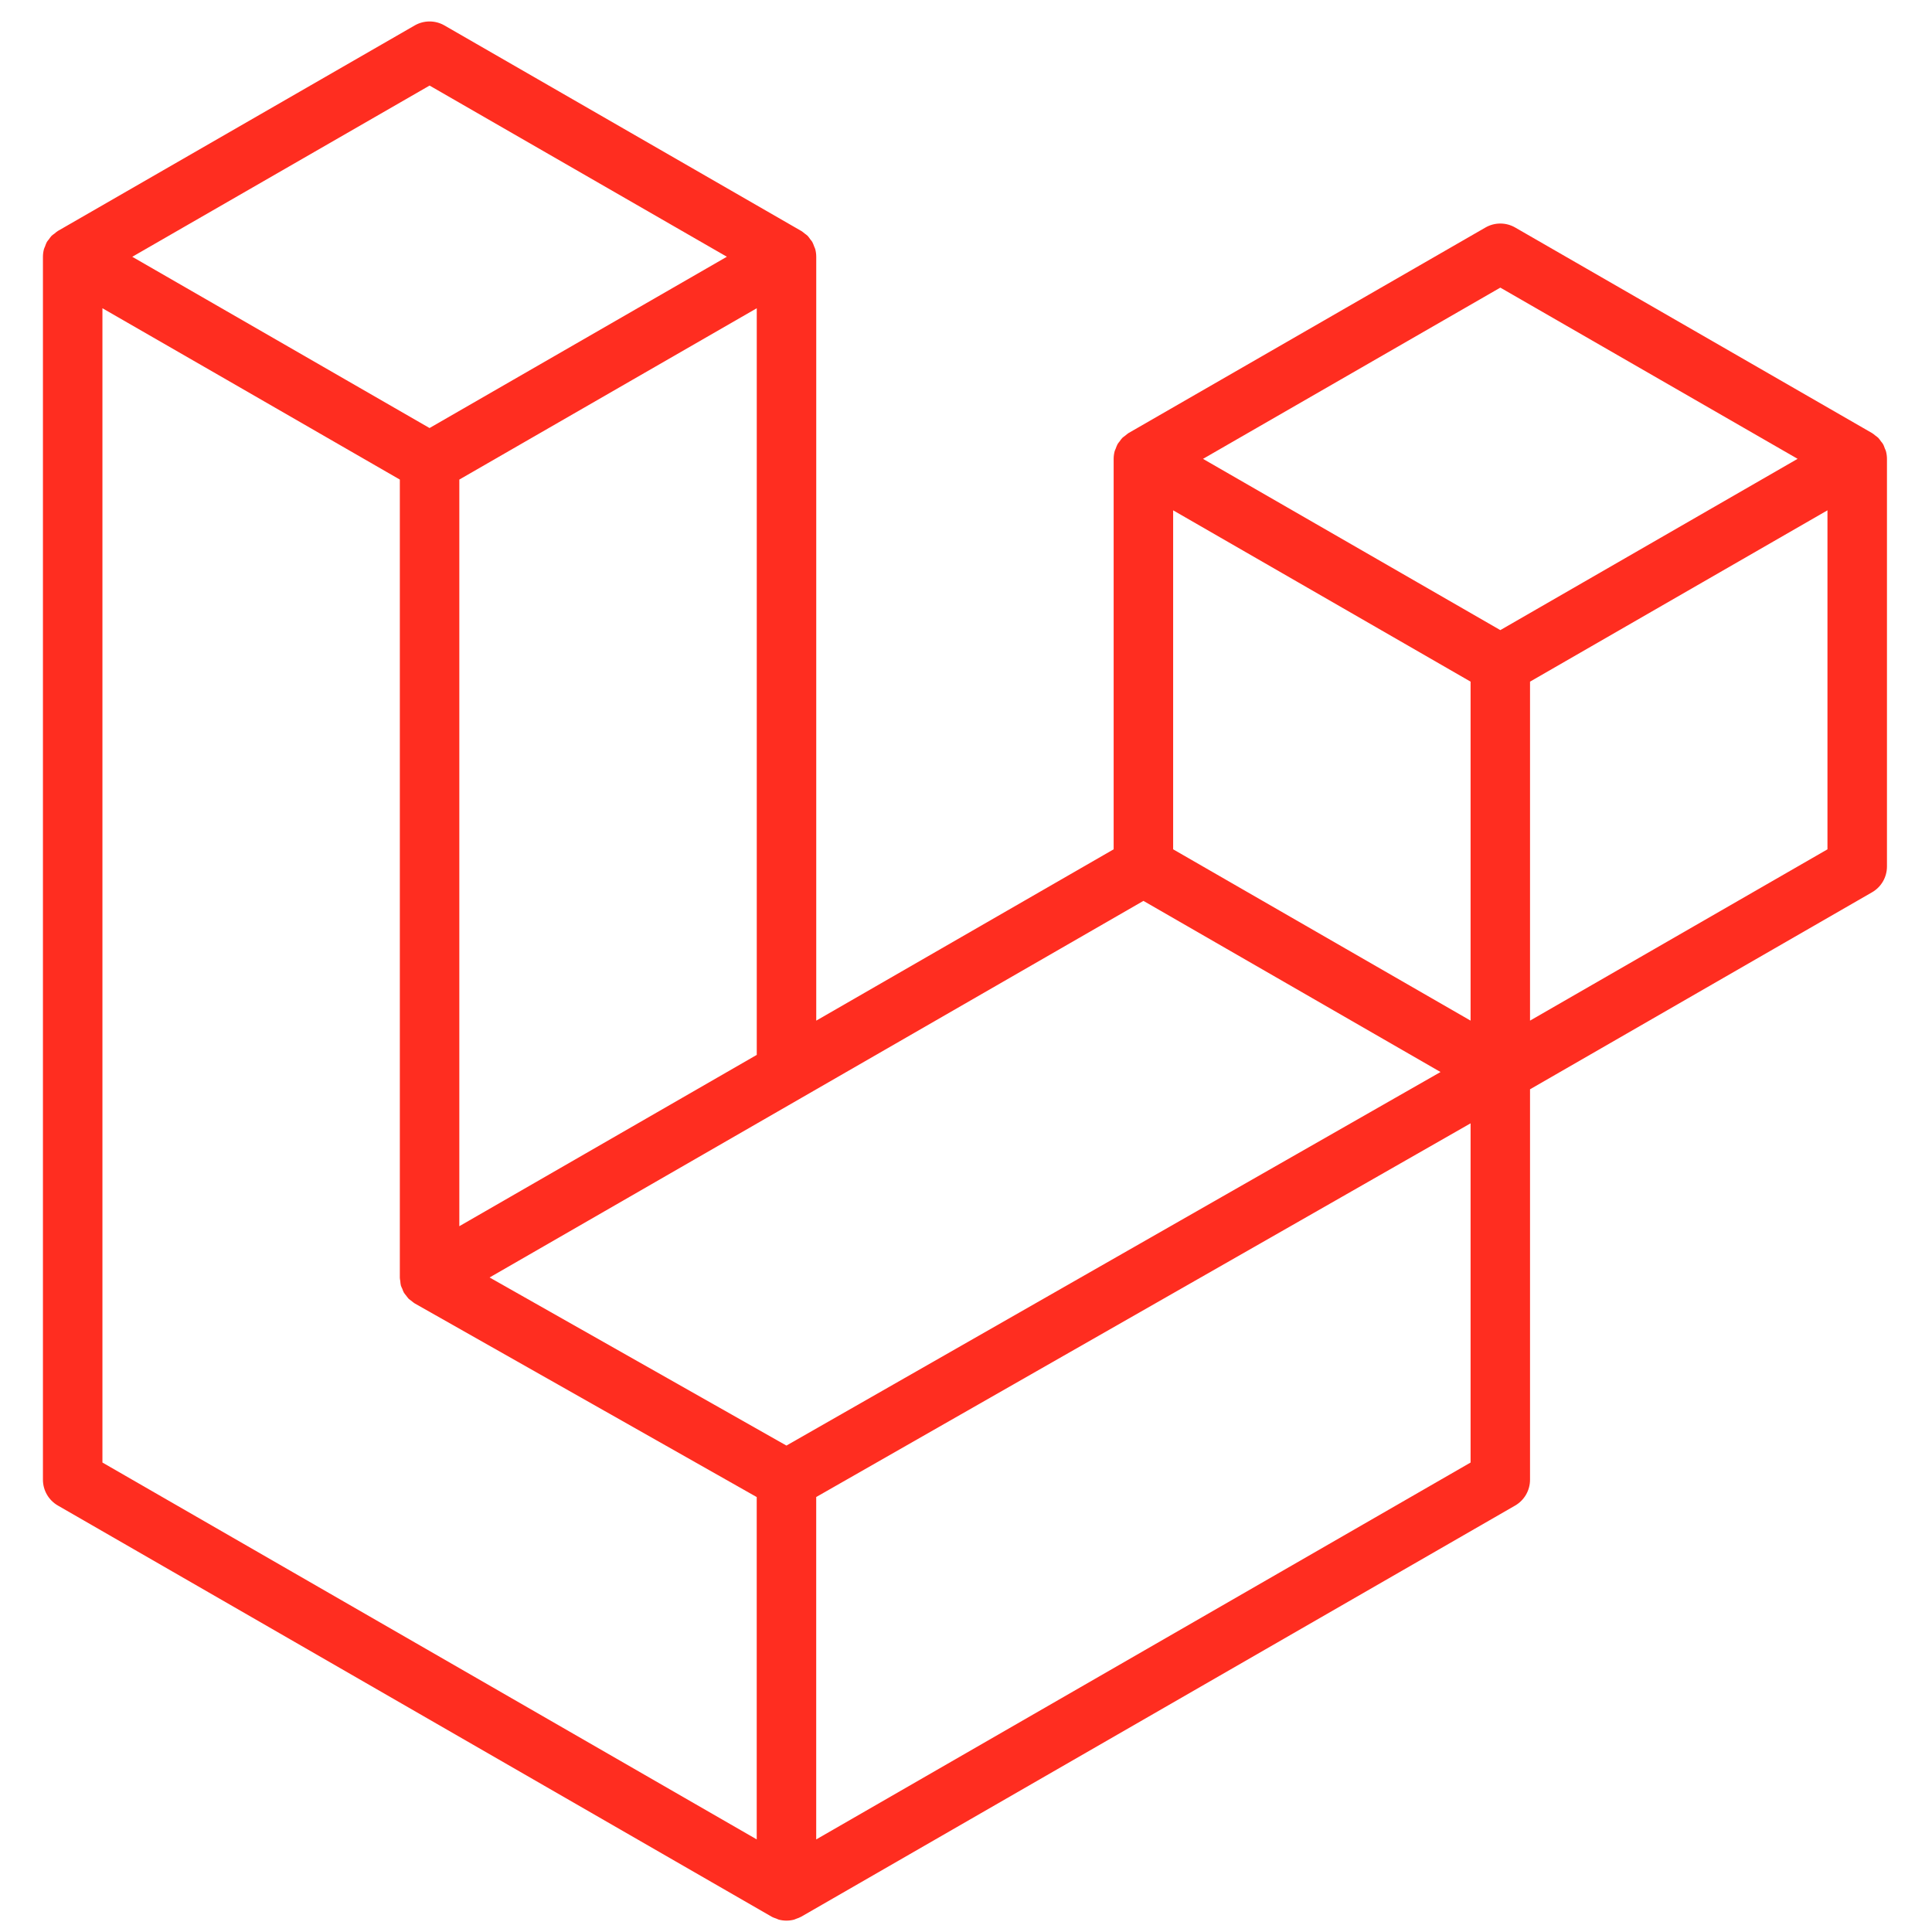
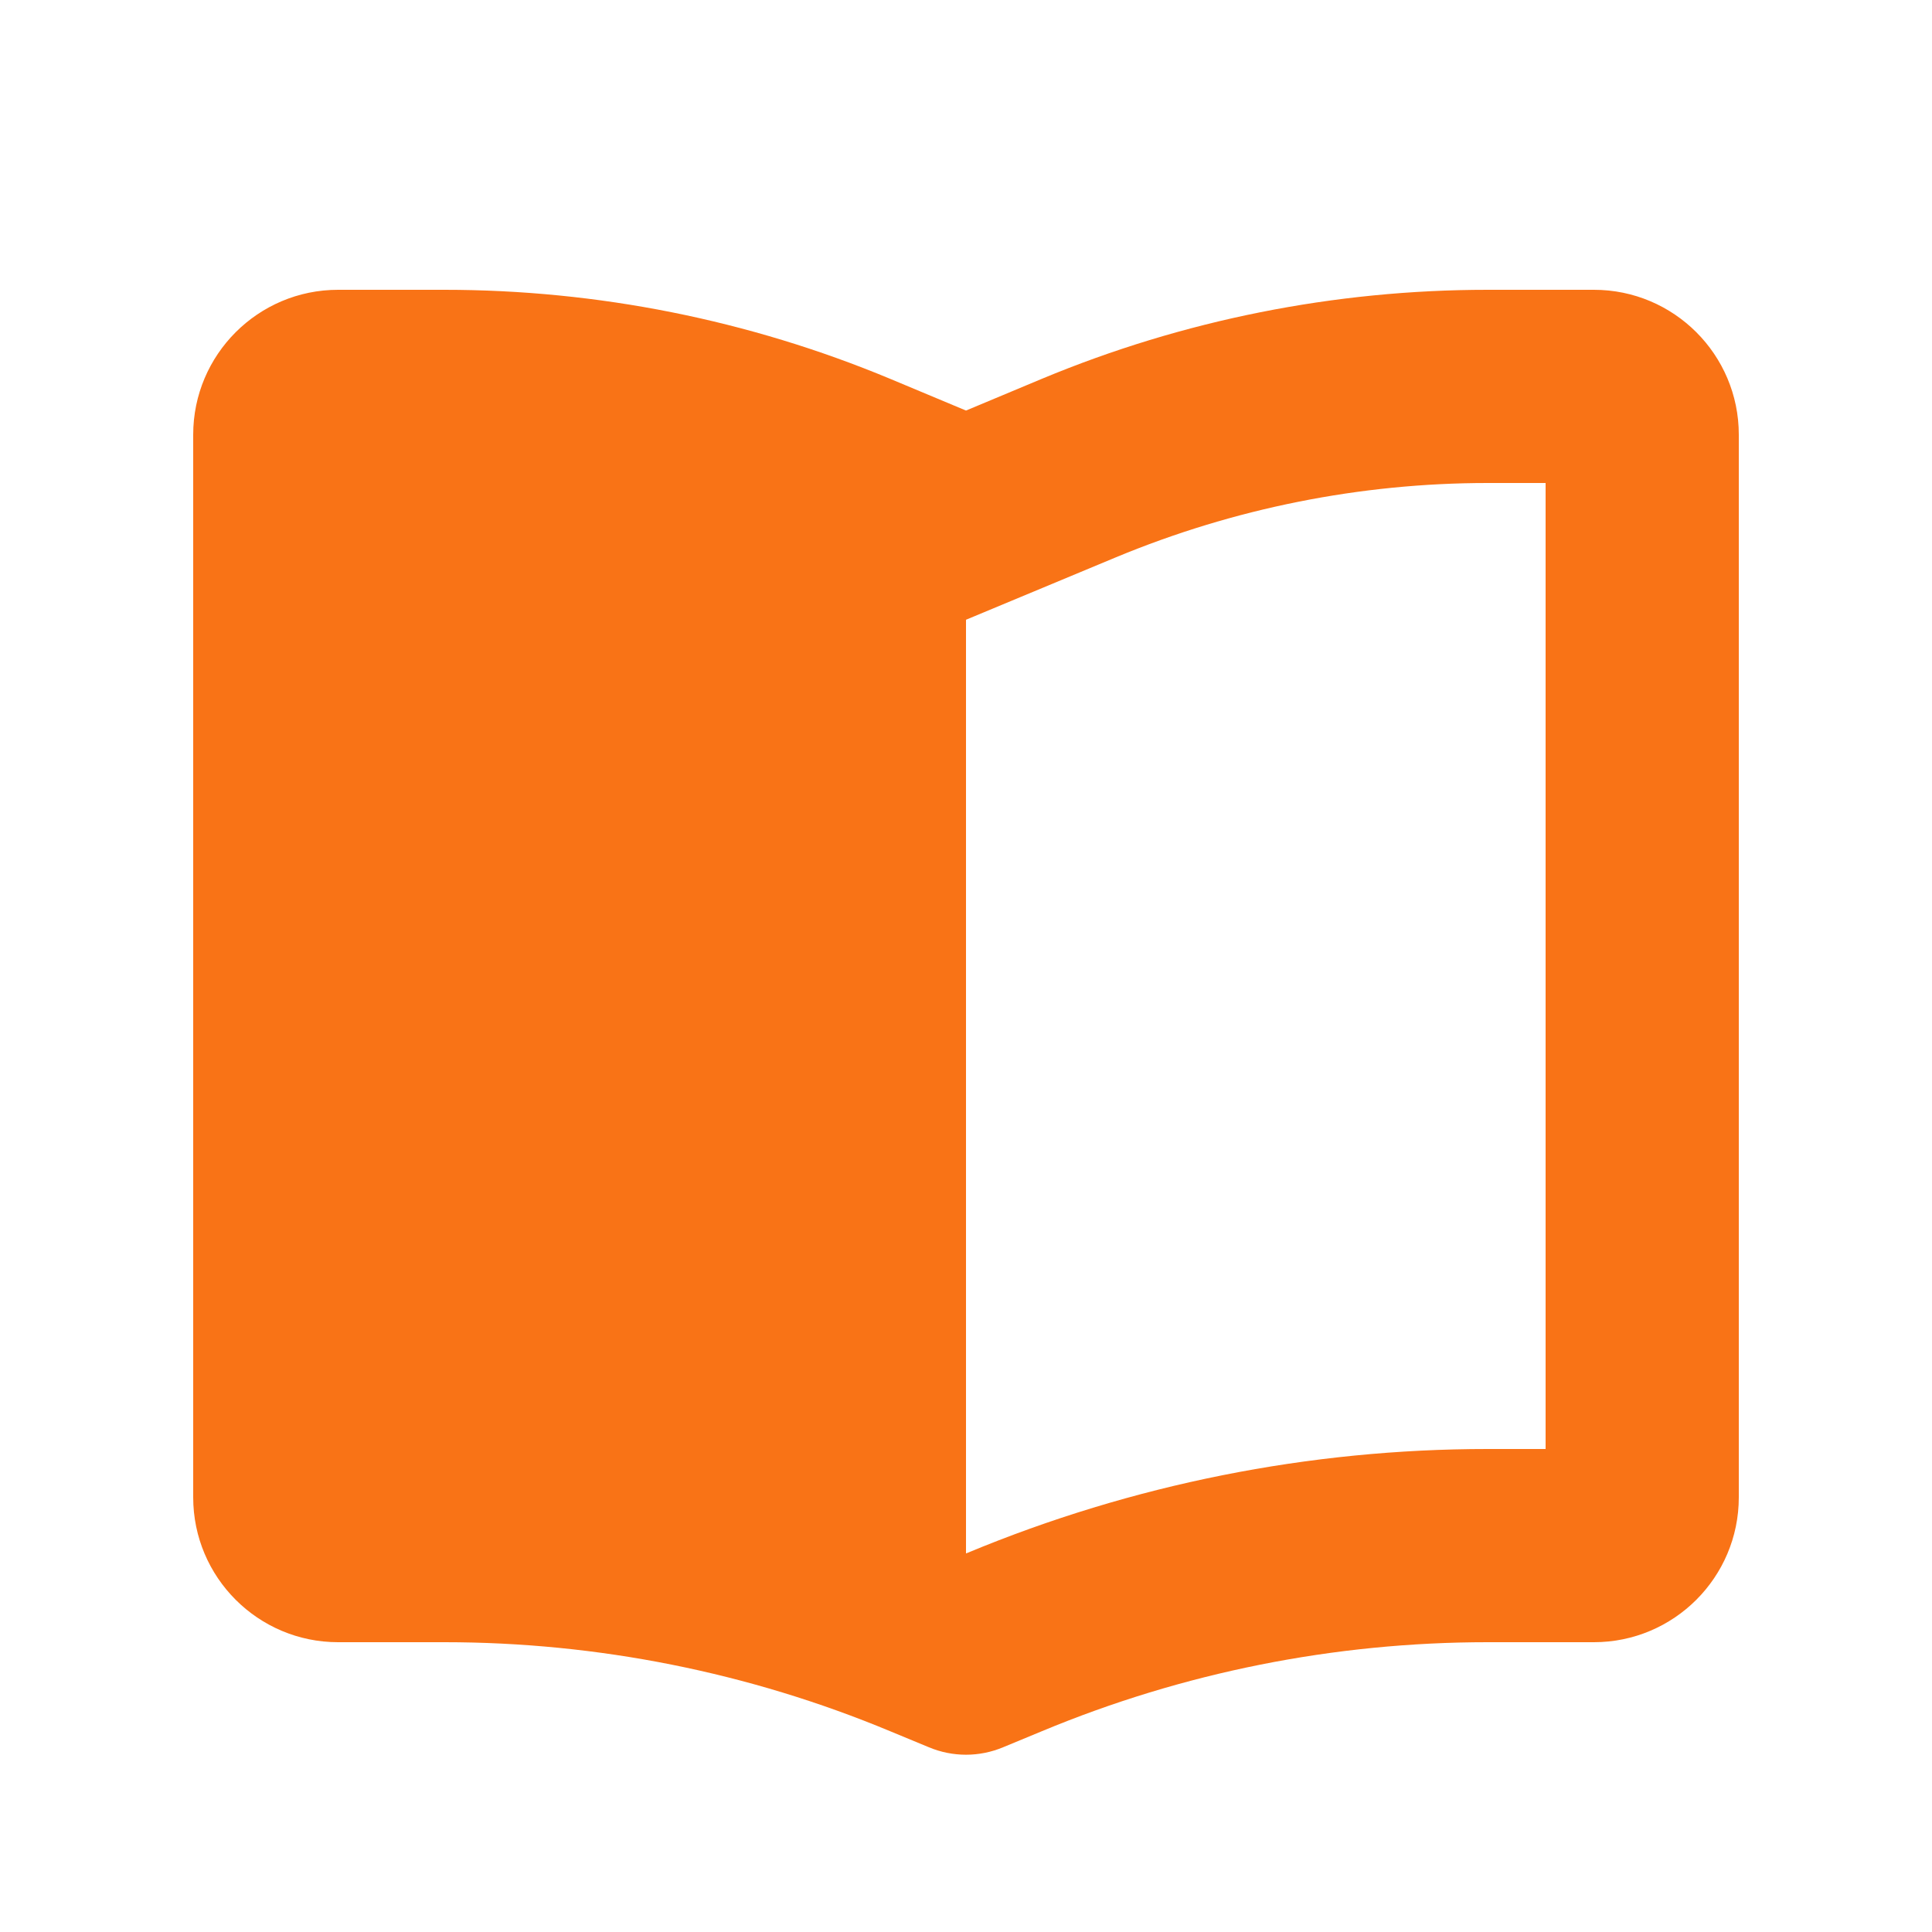
- <svg xmlns="http://www.w3.org/2000/svg" width="166" height="166" viewBox="0 0 166 166" fill="none">
-   <path fill-rule="evenodd" clip-rule="evenodd" d="M162.041 38.759C162.099 38.977 162.129 39.201 162.13 39.426V74.452C162.13 74.902 162.011 75.344 161.786 75.733C161.561 76.122 161.237 76.444 160.847 76.668L131.462 93.594V127.141C131.462 128.054 130.977 128.897 130.186 129.357L68.847 164.683C68.707 164.763 68.554 164.814 68.401 164.868C68.343 164.887 68.289 164.922 68.228 164.938C67.8 165.051 67.349 165.051 66.92 164.938C66.85 164.919 66.786 164.881 66.719 164.855C66.579 164.804 66.432 164.76 66.298 164.683L4.972 129.357C4.583 129.133 4.259 128.81 4.034 128.421C3.808 128.032 3.69 127.591 3.689 127.141L3.689 22.063C3.689 21.834 3.721 21.61 3.779 21.393C3.798 21.32 3.843 21.253 3.868 21.179C3.916 21.045 3.961 20.908 4.031 20.783C4.079 20.7 4.149 20.633 4.206 20.557C4.28 20.454 4.347 20.349 4.433 20.26C4.506 20.186 4.602 20.132 4.685 20.068C4.778 19.992 4.861 19.909 4.966 19.848L35.633 2.185C36.022 1.961 36.462 1.844 36.91 1.844C37.358 1.844 37.798 1.961 38.186 2.185L68.851 19.848H68.857C68.959 19.912 69.045 19.992 69.138 20.065C69.221 20.129 69.313 20.186 69.387 20.257C69.476 20.349 69.54 20.454 69.616 20.557C69.671 20.633 69.744 20.7 69.789 20.783C69.862 20.911 69.904 21.045 69.955 21.179C69.98 21.253 70.025 21.32 70.044 21.396C70.103 21.614 70.133 21.838 70.133 22.063V87.694L95.686 72.974V39.423C95.686 39.2 95.718 38.973 95.775 38.759C95.798 38.683 95.839 38.615 95.865 38.542C95.916 38.408 95.96 38.271 96.031 38.146C96.079 38.063 96.149 37.996 96.203 37.92C96.279 37.818 96.343 37.712 96.433 37.623C96.506 37.549 96.599 37.495 96.681 37.431C96.777 37.355 96.86 37.272 96.962 37.211L127.633 19.548C128.021 19.324 128.461 19.206 128.91 19.206C129.358 19.206 129.798 19.324 130.186 19.548L160.85 37.211C160.959 37.275 161.042 37.355 161.137 37.428C161.217 37.492 161.31 37.549 161.383 37.62C161.473 37.712 161.536 37.818 161.613 37.92C161.67 37.996 161.741 38.063 161.785 38.146C161.859 38.271 161.9 38.408 161.951 38.542C161.98 38.615 162.021 38.683 162.041 38.759ZM157.018 72.974V43.848L146.287 50.028L131.462 58.568V87.694L157.021 72.974H157.018ZM126.354 125.663V96.518L111.771 104.85L70.13 128.626V158.046L126.354 125.663ZM8.801 26.485V125.663L65.018 158.043V128.629L35.649 112L35.64 111.994L35.627 111.988C35.528 111.93 35.445 111.847 35.353 111.777C35.273 111.713 35.18 111.662 35.11 111.592L35.104 111.582C35.021 111.502 34.963 111.403 34.893 111.314C34.829 111.228 34.753 111.154 34.702 111.065L34.699 111.055C34.641 110.96 34.606 110.845 34.565 110.736C34.523 110.64 34.469 110.551 34.443 110.449C34.411 110.328 34.405 110.197 34.392 110.072C34.379 109.976 34.354 109.881 34.354 109.785V109.778V41.205L19.532 32.662L8.801 26.485ZM36.913 7.35L11.364 22.063L36.907 36.777L62.453 22.06L36.907 7.35H36.913ZM50.2 99.174L65.022 90.637V26.485L54.291 32.665L39.466 41.205V105.357L50.2 99.174ZM128.91 24.713L103.363 39.426L128.91 54.14L154.453 39.423L128.91 24.713ZM126.354 58.568L111.529 50.028L100.798 43.848V72.974L115.619 81.511L126.354 87.694V58.568ZM67.571 124.205L105.042 102.803L123.772 92.109L98.245 77.405L68.854 94.334L42.066 109.762L67.571 124.205Z" fill="#FF2D20" />
+ <svg xmlns="http://www.w3.org/2000/svg" viewBox="0 0 640 640" fill="#f97316">
+   <path d="M320 205.3L320 514.6L320.5 514.4C375.1 491.7 433.7 480 492.8 480L512 480L512 160L492.8 160C450.6 160 408.7 168.4 369.7 184.6C352.9 191.6 336.3 198.5 320 205.3zM294.9 125.5L320 136L345.1 125.5C391.9 106 442.1 96 492.8 96L528 96C554.5 96 576 117.5 576 144L576 496C576 522.5 554.5 544 528 544L492.8 544C442.1 544 391.9 554 345.1 573.5L332.3 578.8C324.4 582.1 315.6 582.1 307.7 578.8L294.9 573.5C248.1 554 197.9 544 147.2 544L112 544C85.5 544 64 522.5 64 496L64 144C64 117.5 85.5 96 112 96L147.2 96C197.9 96 248.1 106 294.9 125.5z" />
</svg>
